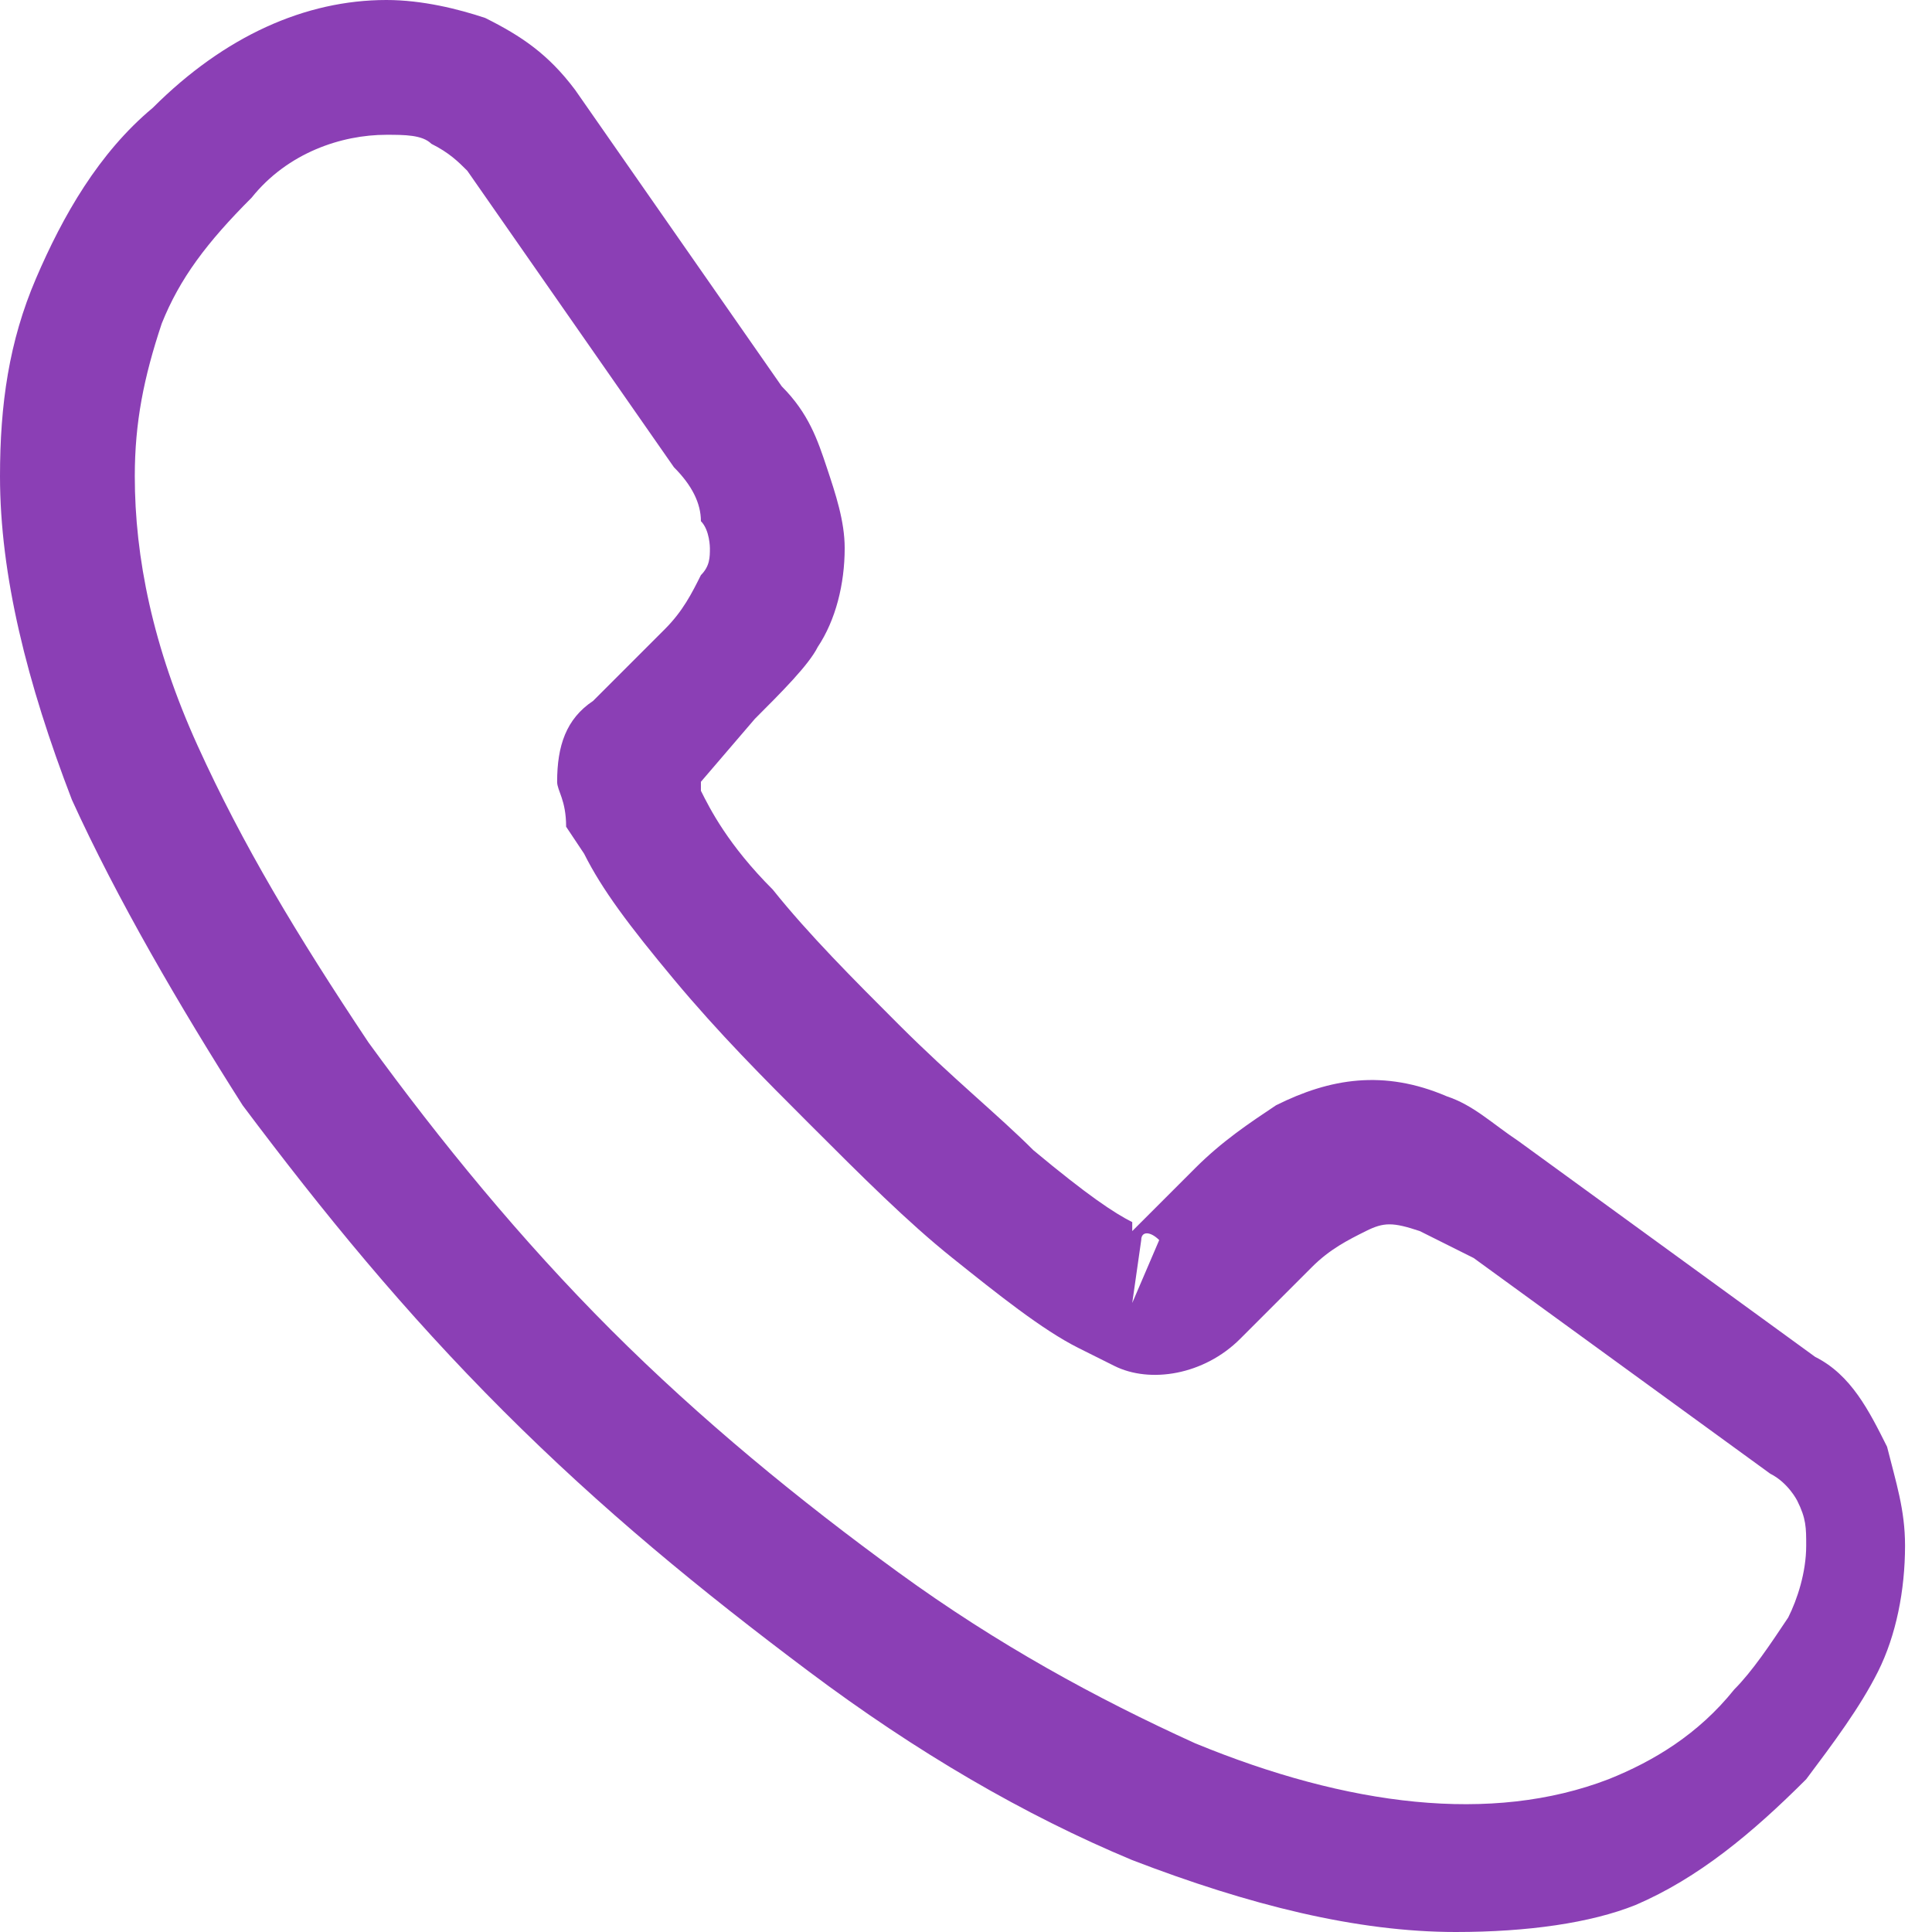
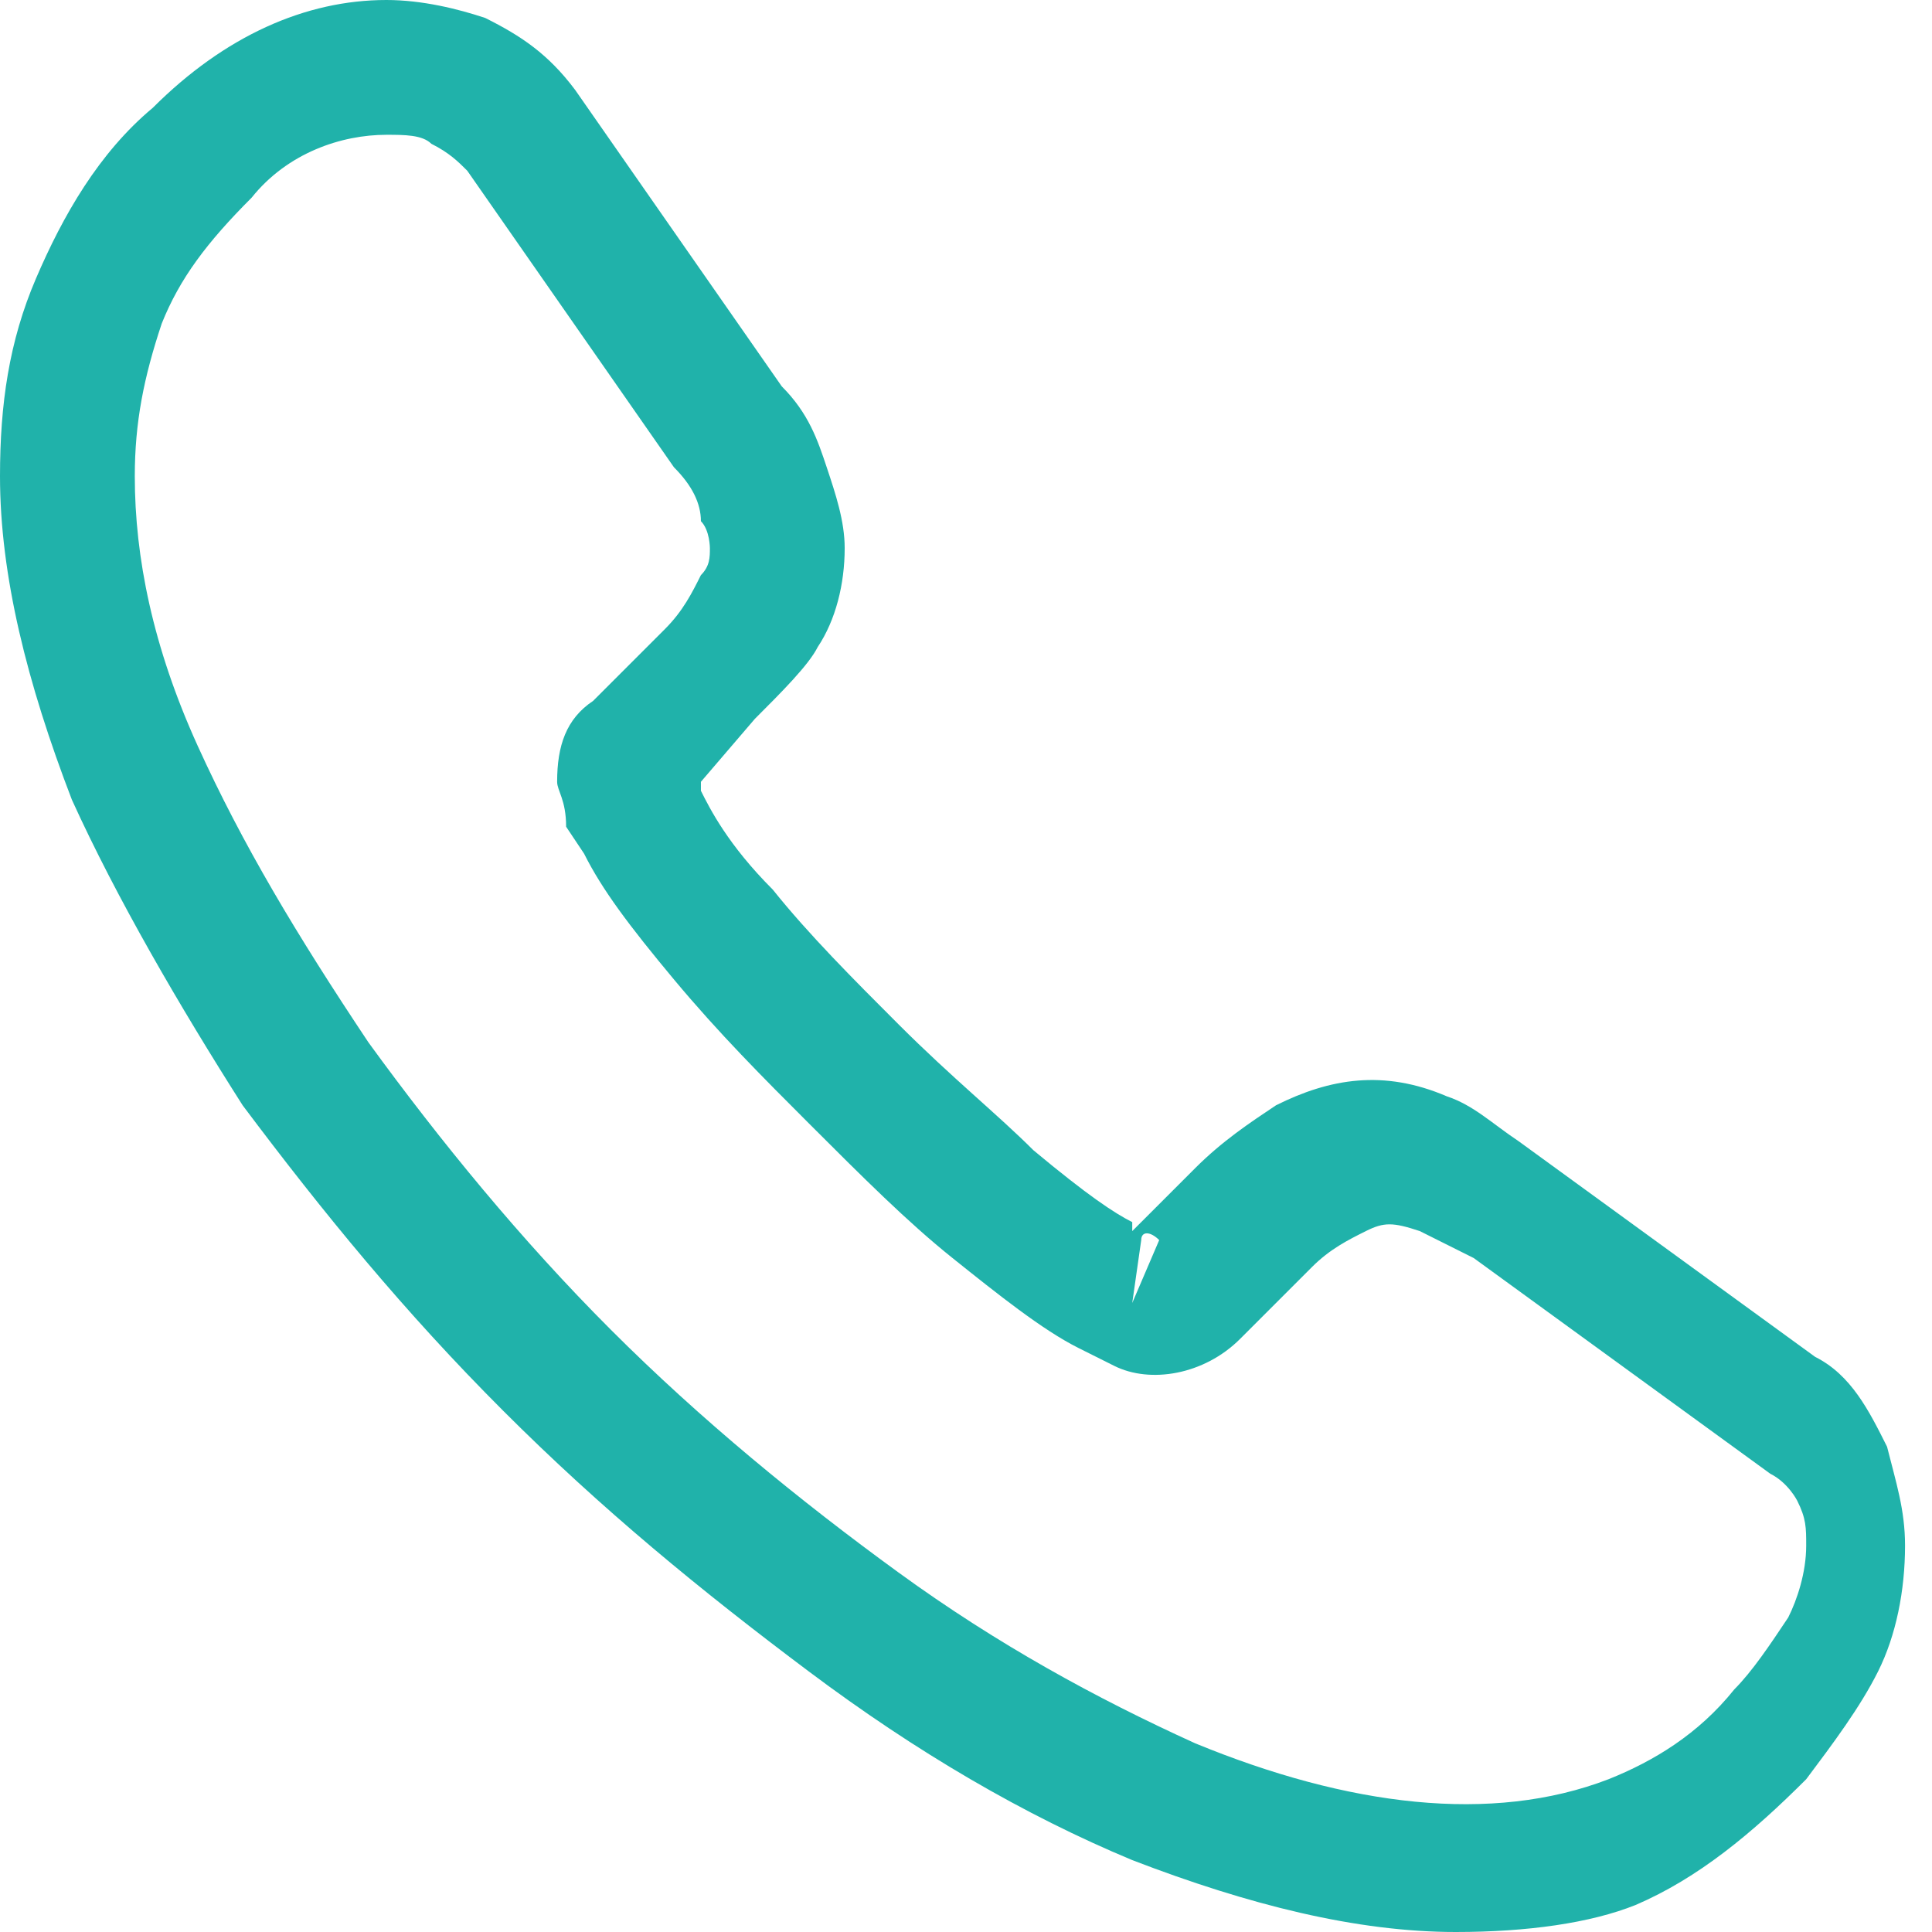
<svg xmlns="http://www.w3.org/2000/svg" xmlns:xlink="http://www.w3.org/1999/xlink" version="1.1" id="Layer_1" x="0px" y="0px" viewBox="0 0 21.5 21.5" style="enable-background:new 0 0 21.5 21.5;" xml:space="preserve">
  <style type="text/css">
- 	.st0{clip-path:url(#SVGID_00000142168173308108463740000006406562625641435805_);fill:#8B3FB5;}
+ 	.st0{clip-path:url(#SVGID_00000087403930734129835620000012967727372189688973_);fill:#20B2AA;}
</style>
  <g>
    <g>
-       <defs>
-         <rect id="SVGID_1_" width="21.5" height="21.5" />
-       </defs>
-       <clipPath id="SVGID_00000103238279974999611540000001837306261392238260_">
-         <use xlink:href="#SVGID_1_" style="overflow:visible;" />
-       </clipPath>
-       <path style="clip-path:url(#SVGID_00000103238279974999611540000001837306261392238260_);fill:#8B3FB5;" d="M16.2,21.5    c-1.1,0-2.3-0.3-3.6-0.8c-1.2-0.5-2.4-1.2-3.6-2.1c-1.2-0.9-2.3-1.8-3.4-2.9c-1.1-1.1-2-2.2-2.9-3.4C2,11.2,1.3,10,0.8,8.9    C0.3,7.6,0,6.4,0,5.3c0-0.8,0.1-1.5,0.4-2.2c0.3-0.7,0.7-1.4,1.3-1.9C2.5,0.4,3.4,0,4.3,0c0.4,0,0.8,0.1,1.1,0.2    c0.4,0.2,0.7,0.4,1,0.8l2.3,3.3C9,4.6,9.1,4.9,9.2,5.2c0.1,0.3,0.2,0.6,0.2,0.9c0,0.4-0.1,0.8-0.3,1.1C9,7.4,8.7,7.7,8.4,8    L7.8,8.7c0,0,0,0.1,0,0.1C7.9,9,8.1,9.4,8.6,9.9c0.4,0.5,0.9,1,1.4,1.5c0.6,0.6,1.1,1,1.5,1.4c0.6,0.5,0.9,0.7,1.1,0.8l0,0.1    l0.7-0.7c0.3-0.3,0.6-0.5,0.9-0.7c0.6-0.3,1.2-0.4,1.9-0.1c0.3,0.1,0.5,0.3,0.8,0.5l3.3,2.4c0.4,0.2,0.6,0.6,0.8,1    c0.1,0.4,0.2,0.7,0.2,1.1c0,0.5-0.1,1-0.3,1.4s-0.5,0.8-0.8,1.2c-0.6,0.6-1.2,1.1-1.9,1.4C17.7,21.4,17,21.5,16.2,21.5 M4.3,1.5    c-0.5,0-1.1,0.2-1.5,0.7C2.3,2.7,2,3.1,1.8,3.6C1.6,4.2,1.5,4.7,1.5,5.3c0,0.9,0.2,1.9,0.7,3c0.5,1.1,1.1,2.1,1.9,3.3    c0.8,1.1,1.7,2.2,2.7,3.2c1,1,2.1,1.9,3.2,2.7c1.1,0.8,2.2,1.4,3.3,1.9c1.7,0.7,3.3,0.9,4.6,0.4c0.5-0.2,1-0.5,1.4-1    c0.2-0.2,0.4-0.5,0.6-0.8c0.1-0.2,0.2-0.5,0.2-0.8c0-0.2,0-0.3-0.1-0.5c0,0-0.1-0.2-0.3-0.3l-3.3-2.4c-0.2-0.1-0.4-0.2-0.6-0.3    c-0.3-0.1-0.4-0.1-0.6,0c-0.2,0.1-0.4,0.2-0.6,0.4l-0.8,0.8c-0.4,0.4-1,0.5-1.4,0.3L12,15c-0.4-0.2-0.9-0.6-1.4-1    c-0.5-0.4-1-0.9-1.6-1.5c-0.5-0.5-1-1-1.5-1.6c-0.5-0.6-0.8-1-1-1.4L6.3,9.2C6.3,8.9,6.2,8.8,6.2,8.7c0-0.4,0.1-0.7,0.4-0.9L7.4,7    c0.2-0.2,0.3-0.4,0.4-0.6c0.1-0.1,0.1-0.2,0.1-0.3c0,0,0-0.2-0.1-0.3C7.8,5.6,7.7,5.4,7.5,5.2L5.2,1.9C5.1,1.8,5,1.7,4.8,1.6    C4.7,1.5,4.5,1.5,4.3,1.5 M12.7,13.8l-0.1,0.7l0.3-0.7C12.8,13.7,12.7,13.7,12.7,13.8 M12.7,13.8L12.7,13.8L12.7,13.8z" />
+       <g>
+         <defs>
+           <rect id="SVGID_1_" width="21.5" height="21.5" />
+         </defs>
+         <clipPath id="SVGID_00000140733542809454327970000001606465991811212976_">
+           <use xlink:href="#SVGID_1_" style="overflow:visible;" />
+         </clipPath>
+         <path style="clip-path:url(#SVGID_00000140733542809454327970000001606465991811212976_);fill:#20B2AA;" d="M16.2,21.5     c-1.1,0-2.3-0.3-3.6-0.8c-1.2-0.5-2.4-1.2-3.6-2.1s-2.3-1.8-3.4-2.9s-2-2.2-2.9-3.4C2,11.2,1.3,10,0.8,8.9C0.3,7.6,0,6.4,0,5.3     c0-0.8,0.1-1.5,0.4-2.2s0.7-1.4,1.3-1.9C2.5,0.4,3.4,0,4.3,0c0.4,0,0.8,0.1,1.1,0.2c0.4,0.2,0.7,0.4,1,0.8l2.3,3.3     C9,4.6,9.1,4.9,9.2,5.2c0.1,0.3,0.2,0.6,0.2,0.9c0,0.4-0.1,0.8-0.3,1.1C9,7.4,8.7,7.7,8.4,8L7.8,8.7v0.1C7.9,9,8.1,9.4,8.6,9.9     c0.4,0.5,0.9,1,1.4,1.5c0.6,0.6,1.1,1,1.5,1.4c0.6,0.5,0.9,0.7,1.1,0.8v0.1l0.7-0.7c0.3-0.3,0.6-0.5,0.9-0.7     c0.6-0.3,1.2-0.4,1.9-0.1c0.3,0.1,0.5,0.3,0.8,0.5l3.3,2.4c0.4,0.2,0.6,0.6,0.8,1c0.1,0.4,0.2,0.7,0.2,1.1c0,0.5-0.1,1-0.3,1.4     s-0.5,0.8-0.8,1.2c-0.6,0.6-1.2,1.1-1.9,1.4C17.7,21.4,17,21.5,16.2,21.5 M4.3,1.5c-0.5,0-1.1,0.2-1.5,0.7C2.3,2.7,2,3.1,1.8,3.6     C1.6,4.2,1.5,4.7,1.5,5.3c0,0.9,0.2,1.9,0.7,3s1.1,2.1,1.9,3.3c0.8,1.1,1.7,2.2,2.7,3.2s2.1,1.9,3.2,2.7s2.2,1.4,3.3,1.9     c1.7,0.7,3.3,0.9,4.6,0.4c0.5-0.2,1-0.5,1.4-1c0.2-0.2,0.4-0.5,0.6-0.8c0.1-0.2,0.2-0.5,0.2-0.8c0-0.2,0-0.3-0.1-0.5     c0,0-0.1-0.2-0.3-0.3L16.4,14c-0.2-0.1-0.4-0.2-0.6-0.3c-0.3-0.1-0.4-0.1-0.6,0c-0.2,0.1-0.4,0.2-0.6,0.4l-0.8,0.8     c-0.4,0.4-1,0.5-1.4,0.3L12,15c-0.4-0.2-0.9-0.6-1.4-1s-1-0.9-1.6-1.5c-0.5-0.5-1-1-1.5-1.6s-0.8-1-1-1.4L6.3,9.2     c0-0.3-0.1-0.4-0.1-0.5c0-0.4,0.1-0.7,0.4-0.9L7.4,7c0.2-0.2,0.3-0.4,0.4-0.6c0.1-0.1,0.1-0.2,0.1-0.3c0,0,0-0.2-0.1-0.3     c0-0.2-0.1-0.4-0.3-0.6L5.2,1.9C5.1,1.8,5,1.7,4.8,1.6C4.7,1.5,4.5,1.5,4.3,1.5 M12.7,13.8l-0.1,0.7l0.3-0.7     C12.8,13.7,12.7,13.7,12.7,13.8 M12.7,13.8L12.7,13.8L12.7,13.8z" />
+       </g>
    </g>
  </g>
</svg>
